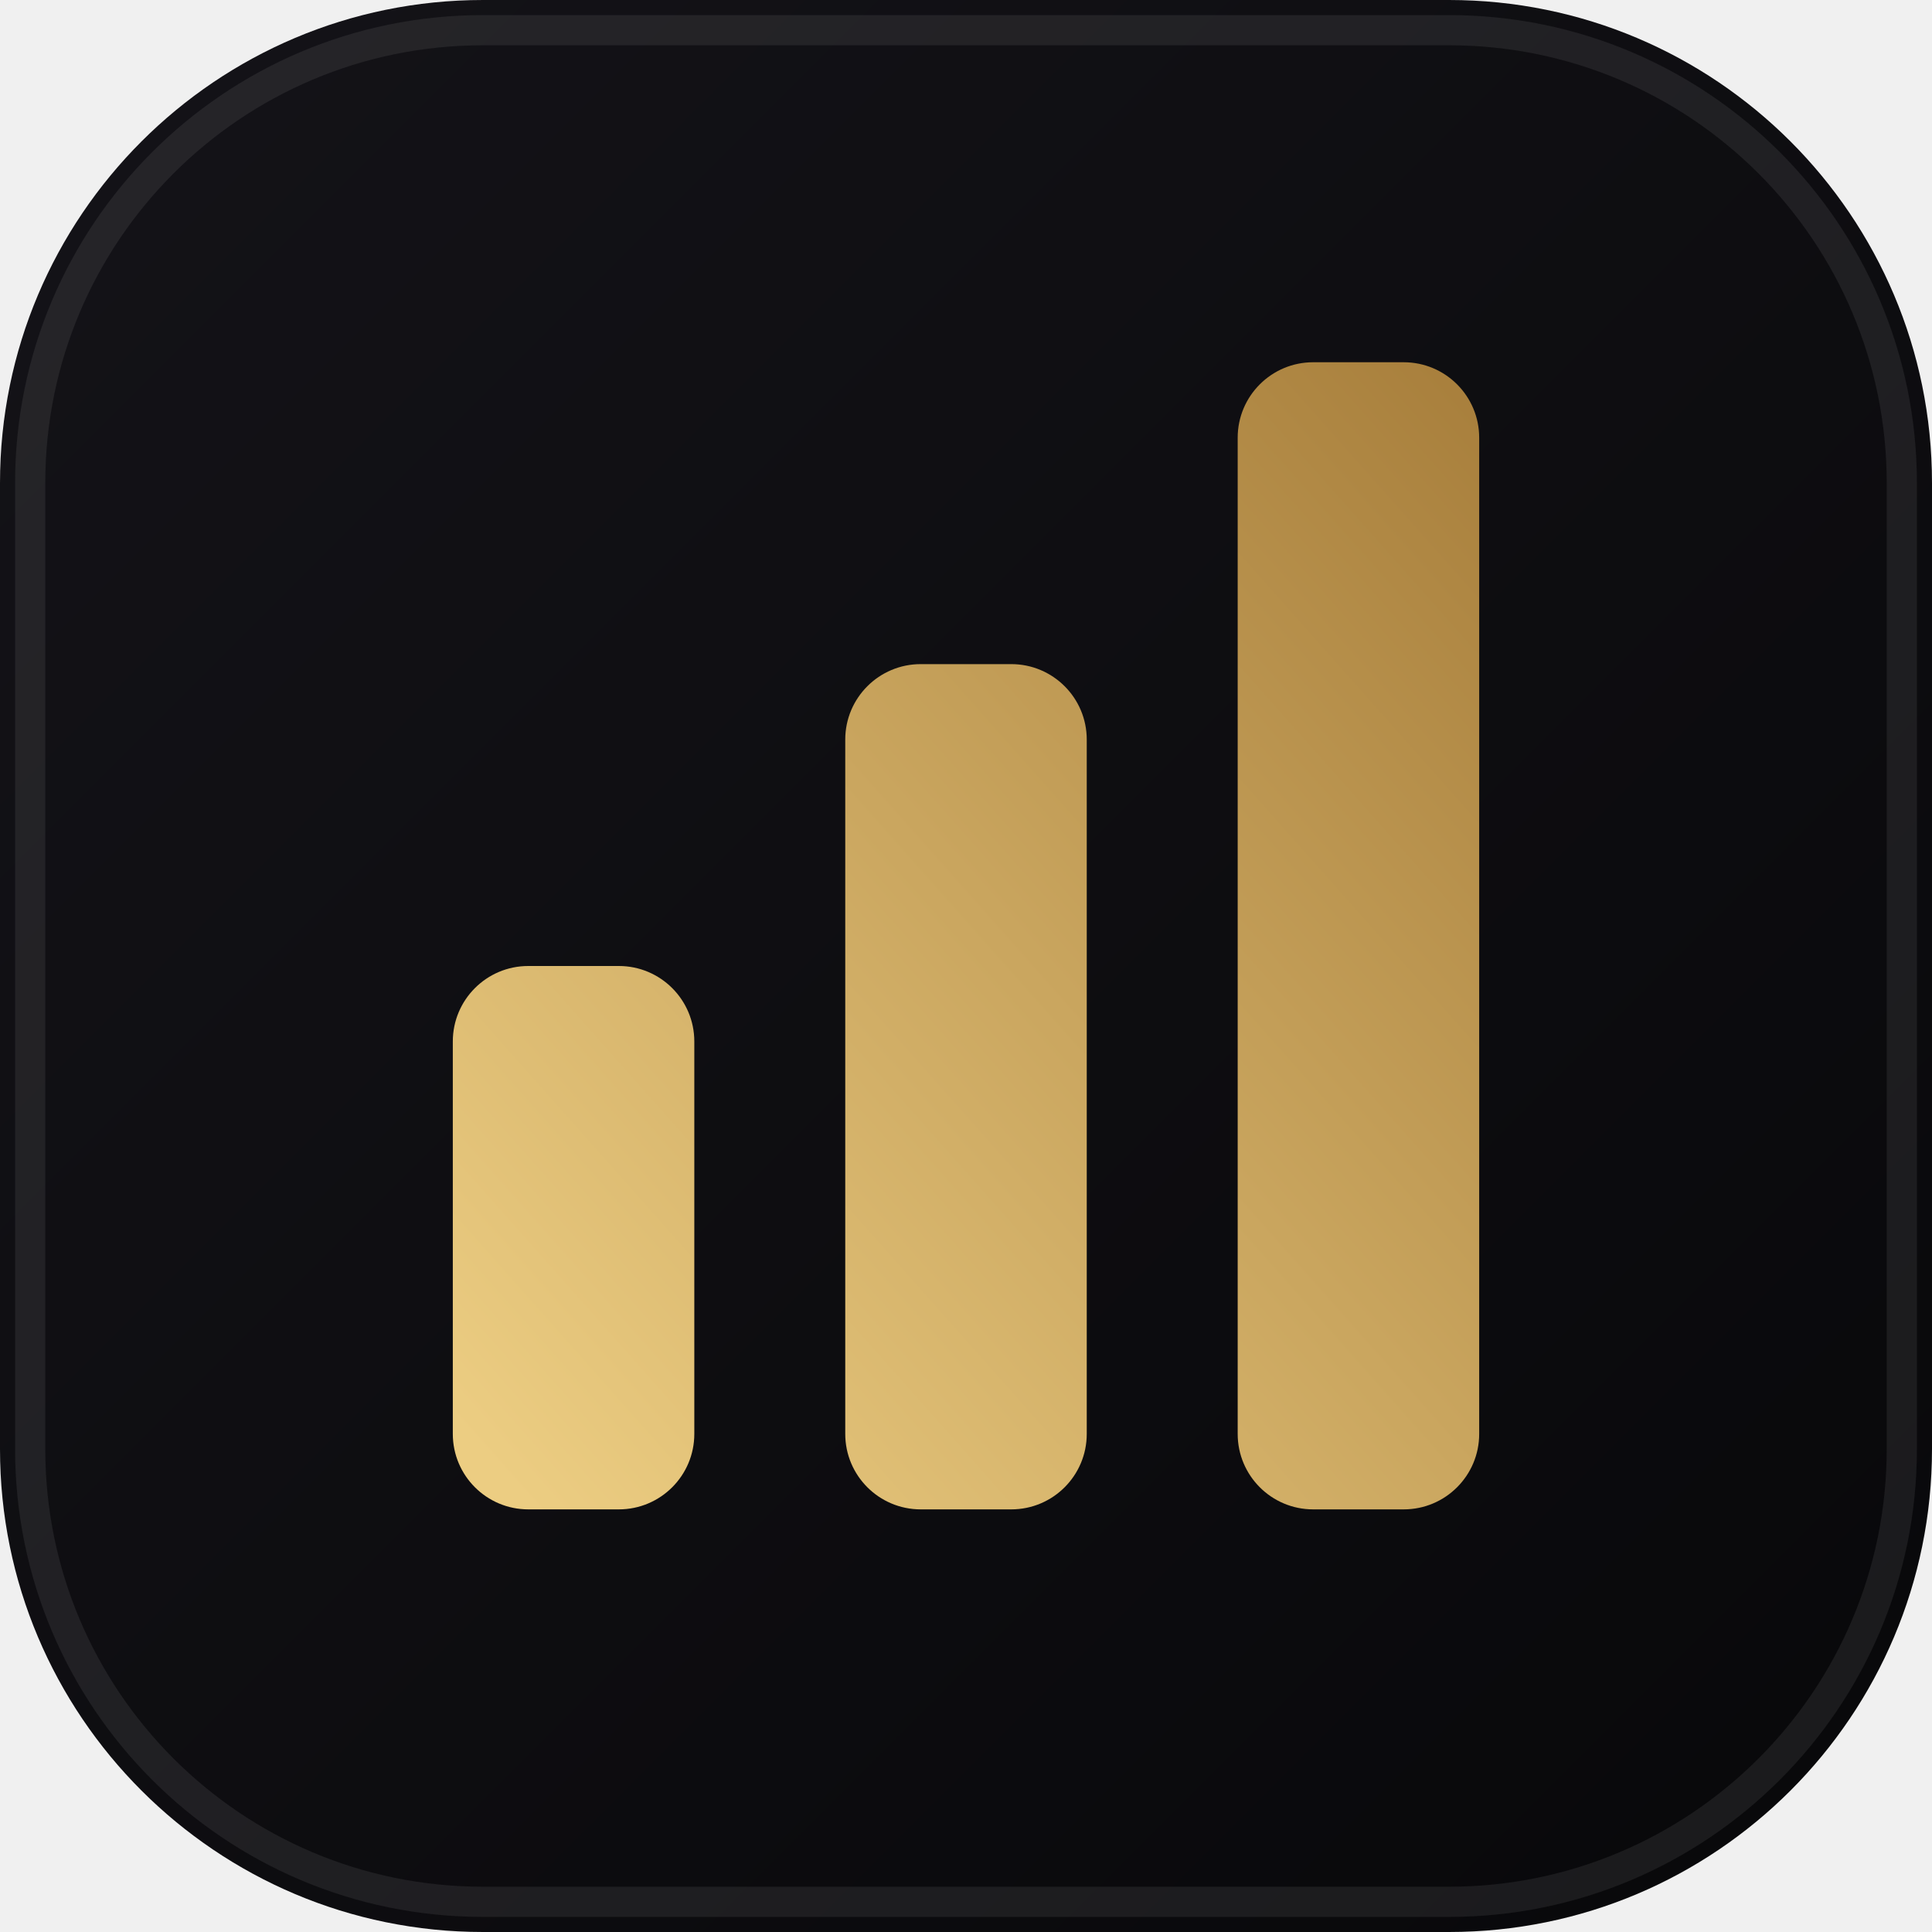
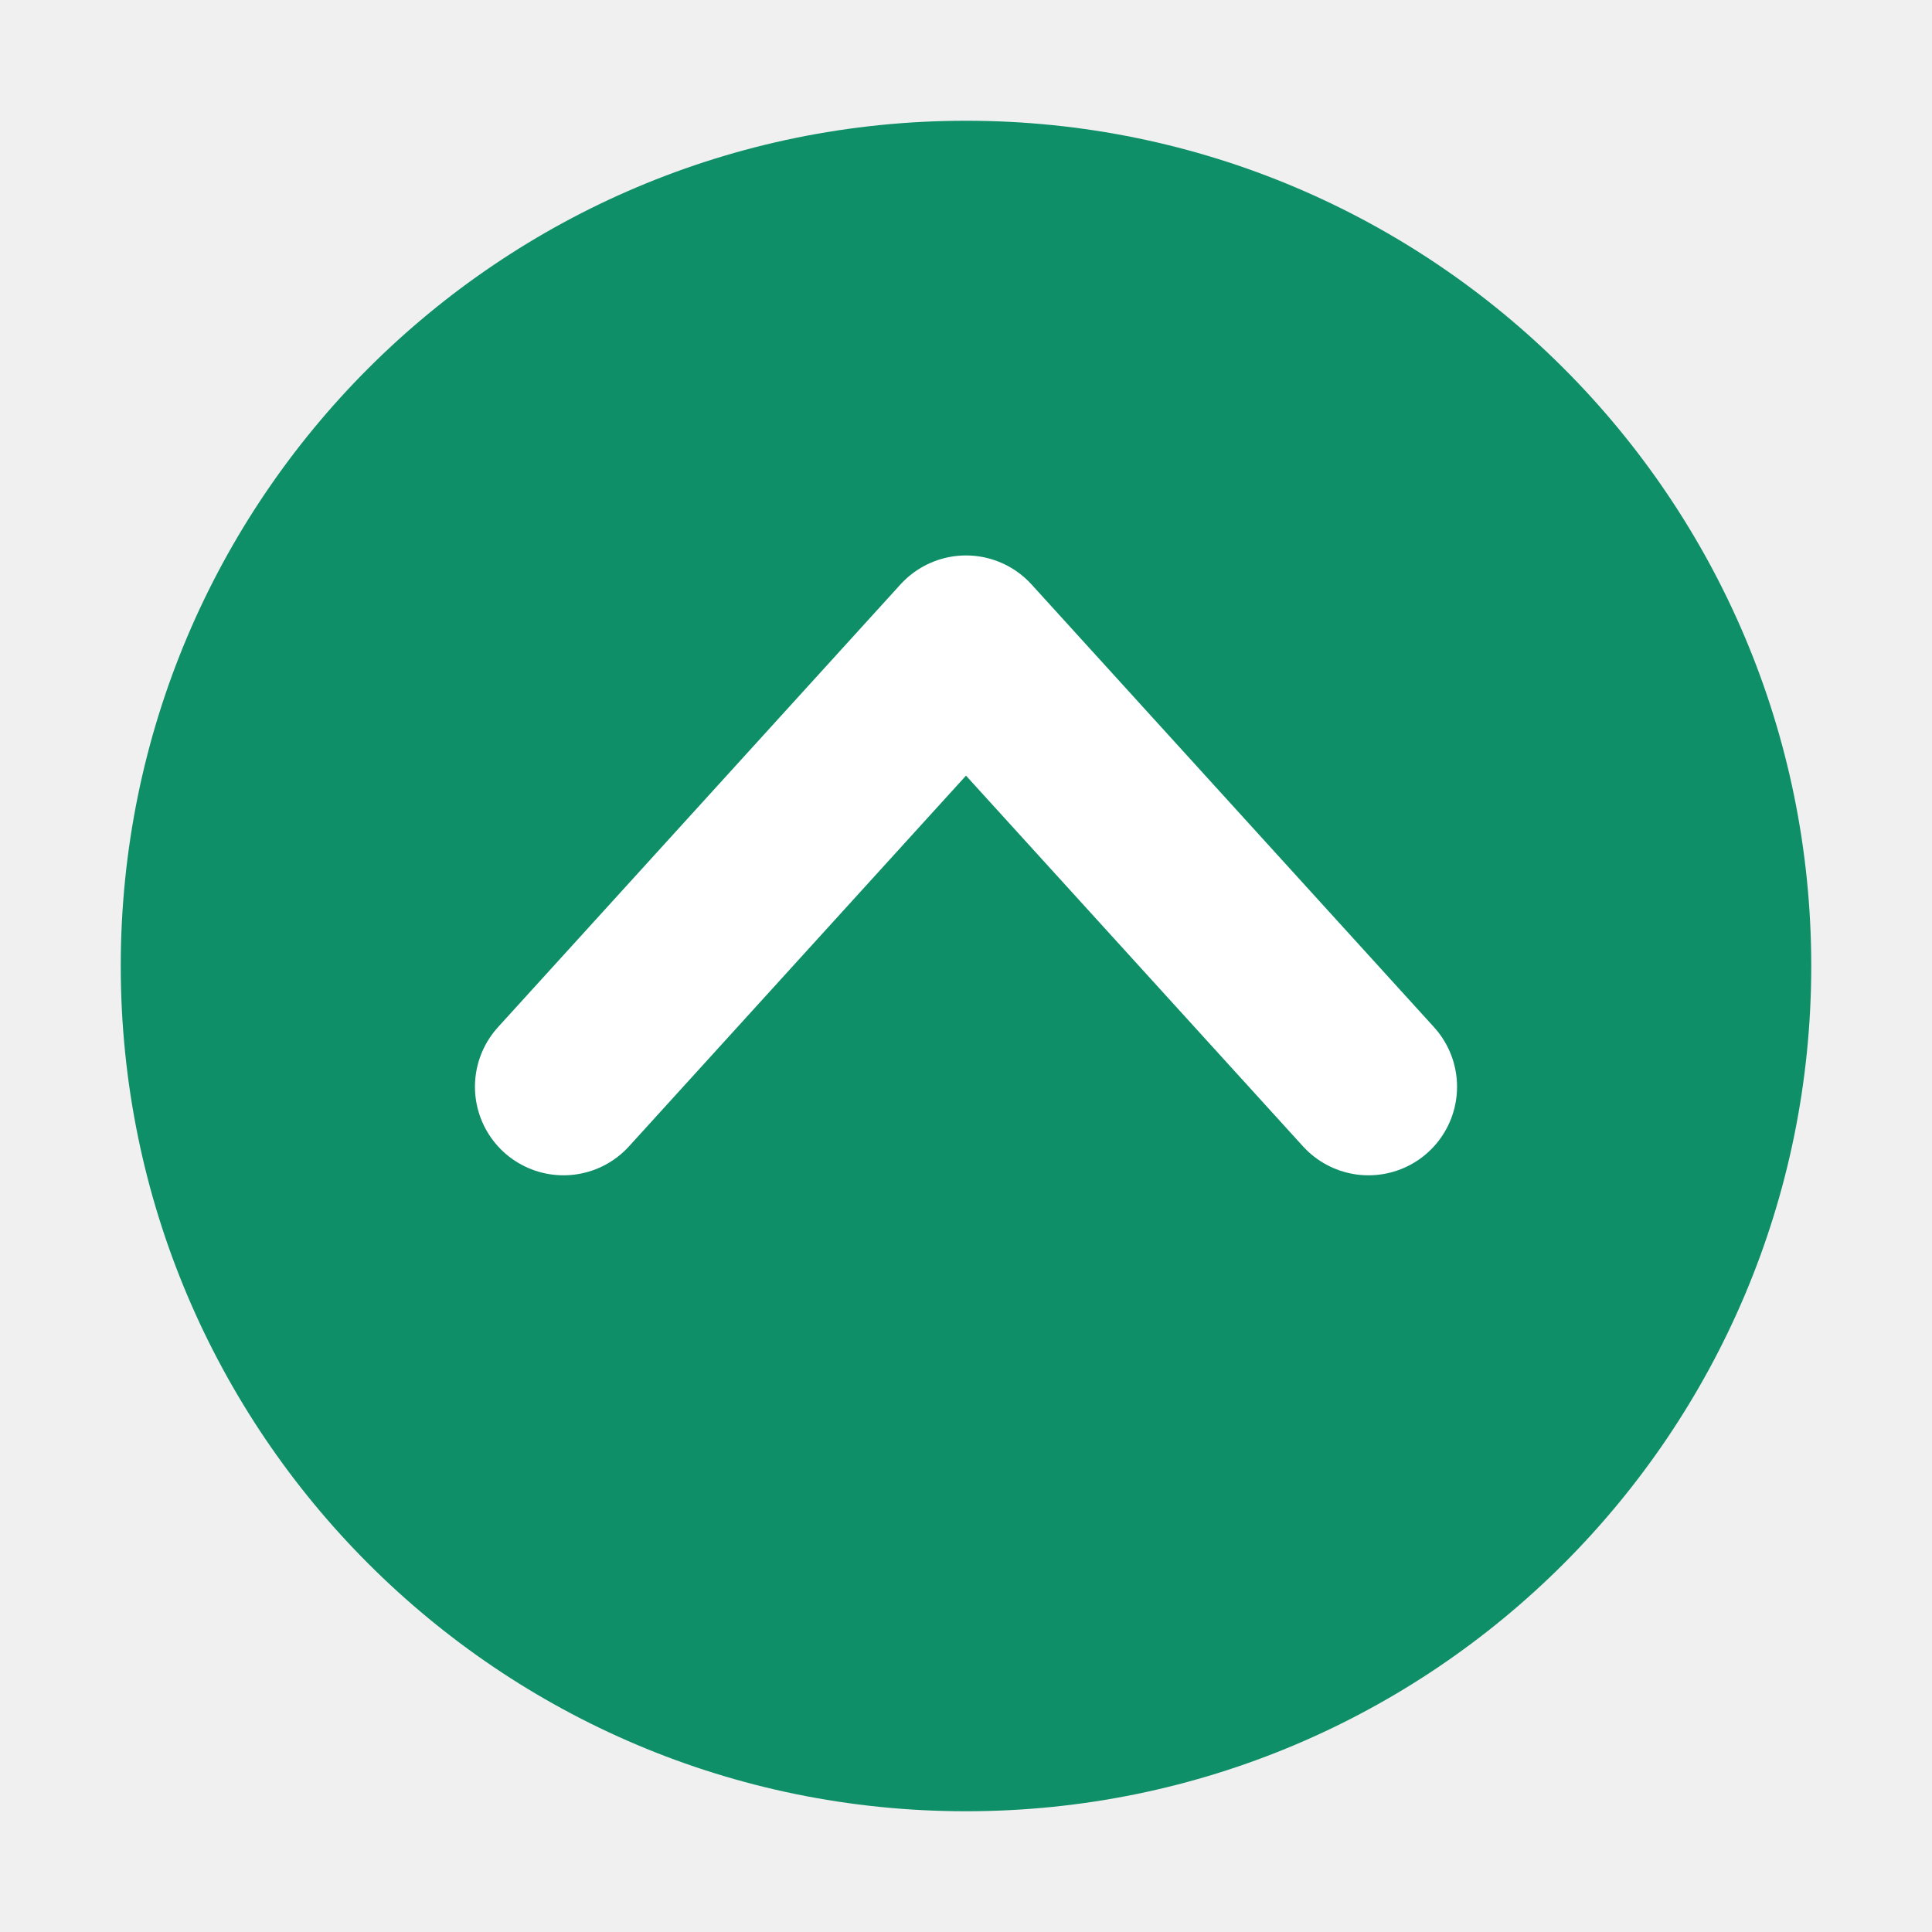
- <svg xmlns="http://www.w3.org/2000/svg" viewBox="0 0 64 64" fill="none">
-   <defs>
-     <linearGradient id="rankrIconBg" x1="0" y1="0" x2="64" y2="64" gradientUnits="userSpaceOnUse">
-       <stop offset="0" stop-color="#141318" />
-       <stop offset="1" stop-color="#08080a" />
-     </linearGradient>
-     <linearGradient id="rankrIconBars" x1="14" y1="46" x2="50" y2="14" gradientUnits="userSpaceOnUse">
-       <stop offset="0" stop-color="#eccd82" />
-       <stop offset="1" stop-color="#a87f3c" />
-     </linearGradient>
-   </defs>
-   <rect width="64" height="64" rx="16" fill="url(#rankrIconBg)" />
-   <rect x="1" y="1" width="62" height="62" rx="15" stroke="#f5f5f7" stroke-opacity="0.08" />
-   <rect x="15" y="32" width="8" height="18" rx="2.5" fill="url(#rankrIconBars)" />
-   <rect x="28" y="22" width="8" height="28" rx="2.5" fill="url(#rankrIconBars)" />
-   <rect x="41" y="12" width="8" height="38" rx="2.5" fill="url(#rankrIconBars)" />
+ <svg xmlns="http://www.w3.org/2000/svg" viewBox="0 0 48 48" fill="none">
+   <circle cx="24" cy="24" r="21" fill="#0E8F68" />
+   <path d="M14 27L24 16L34 27" stroke="#FFFFFF" stroke-width="4.4" stroke-linecap="round" stroke-linejoin="round" fill="none" />
</svg>
